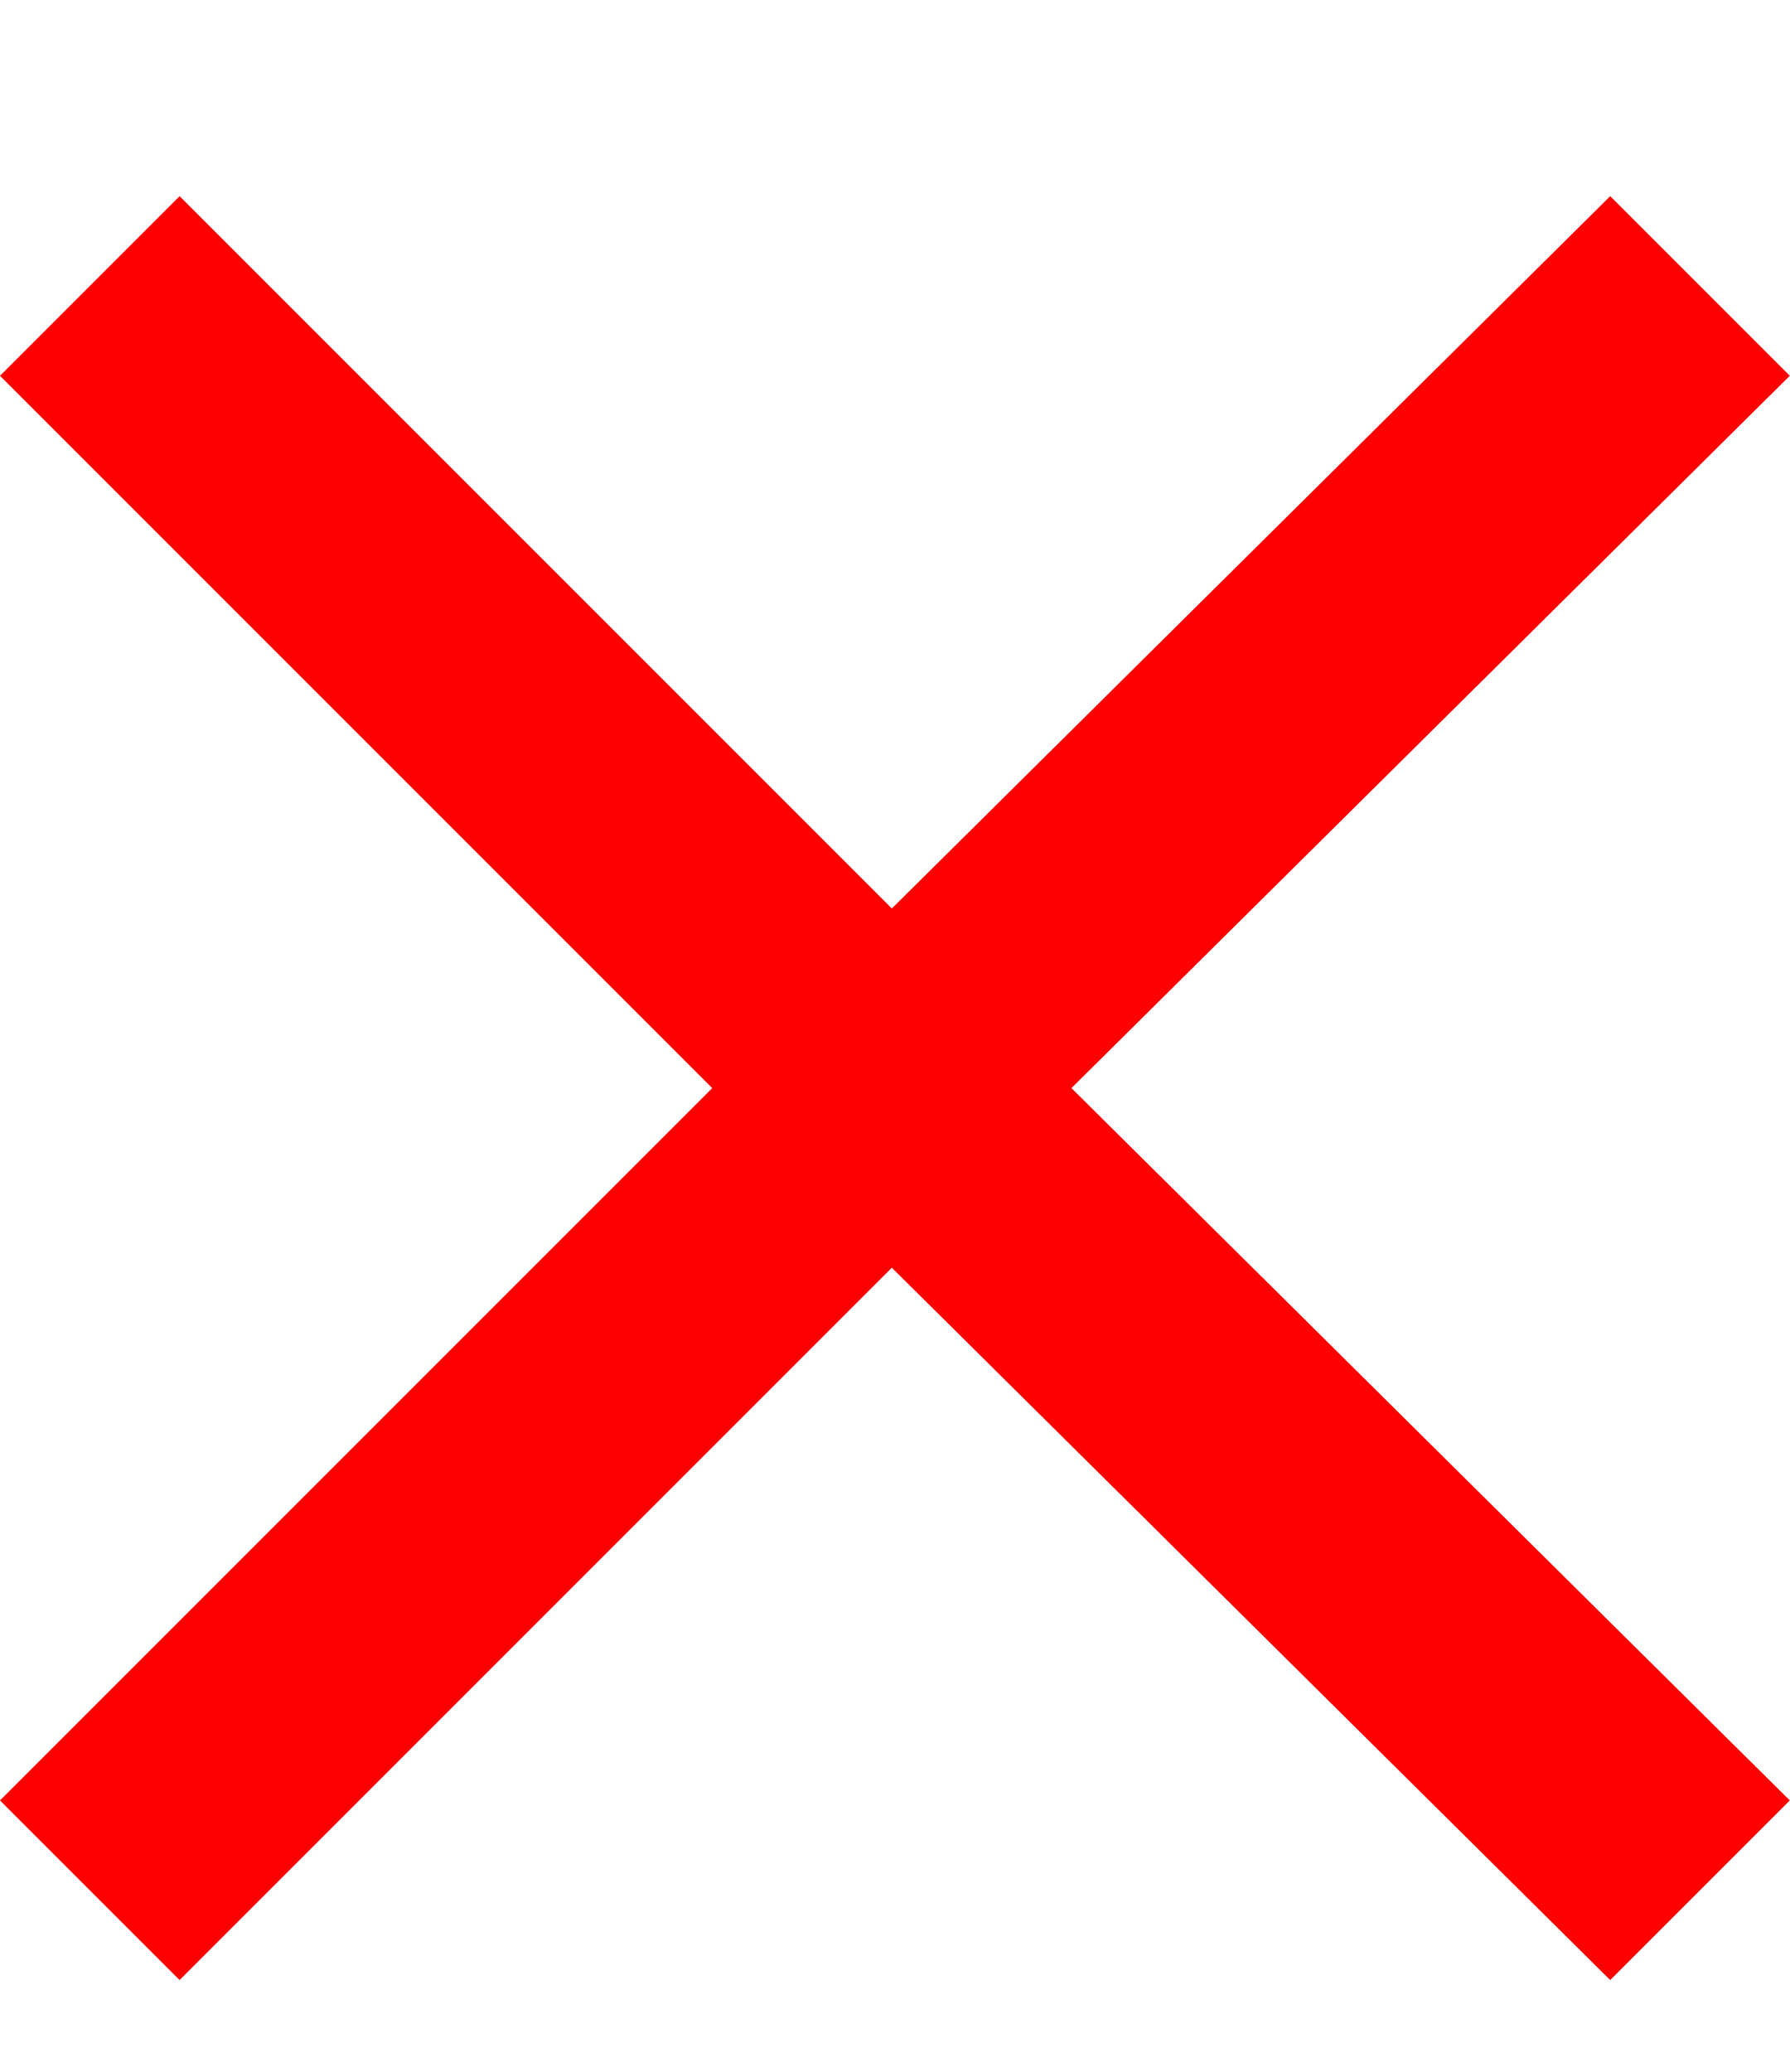
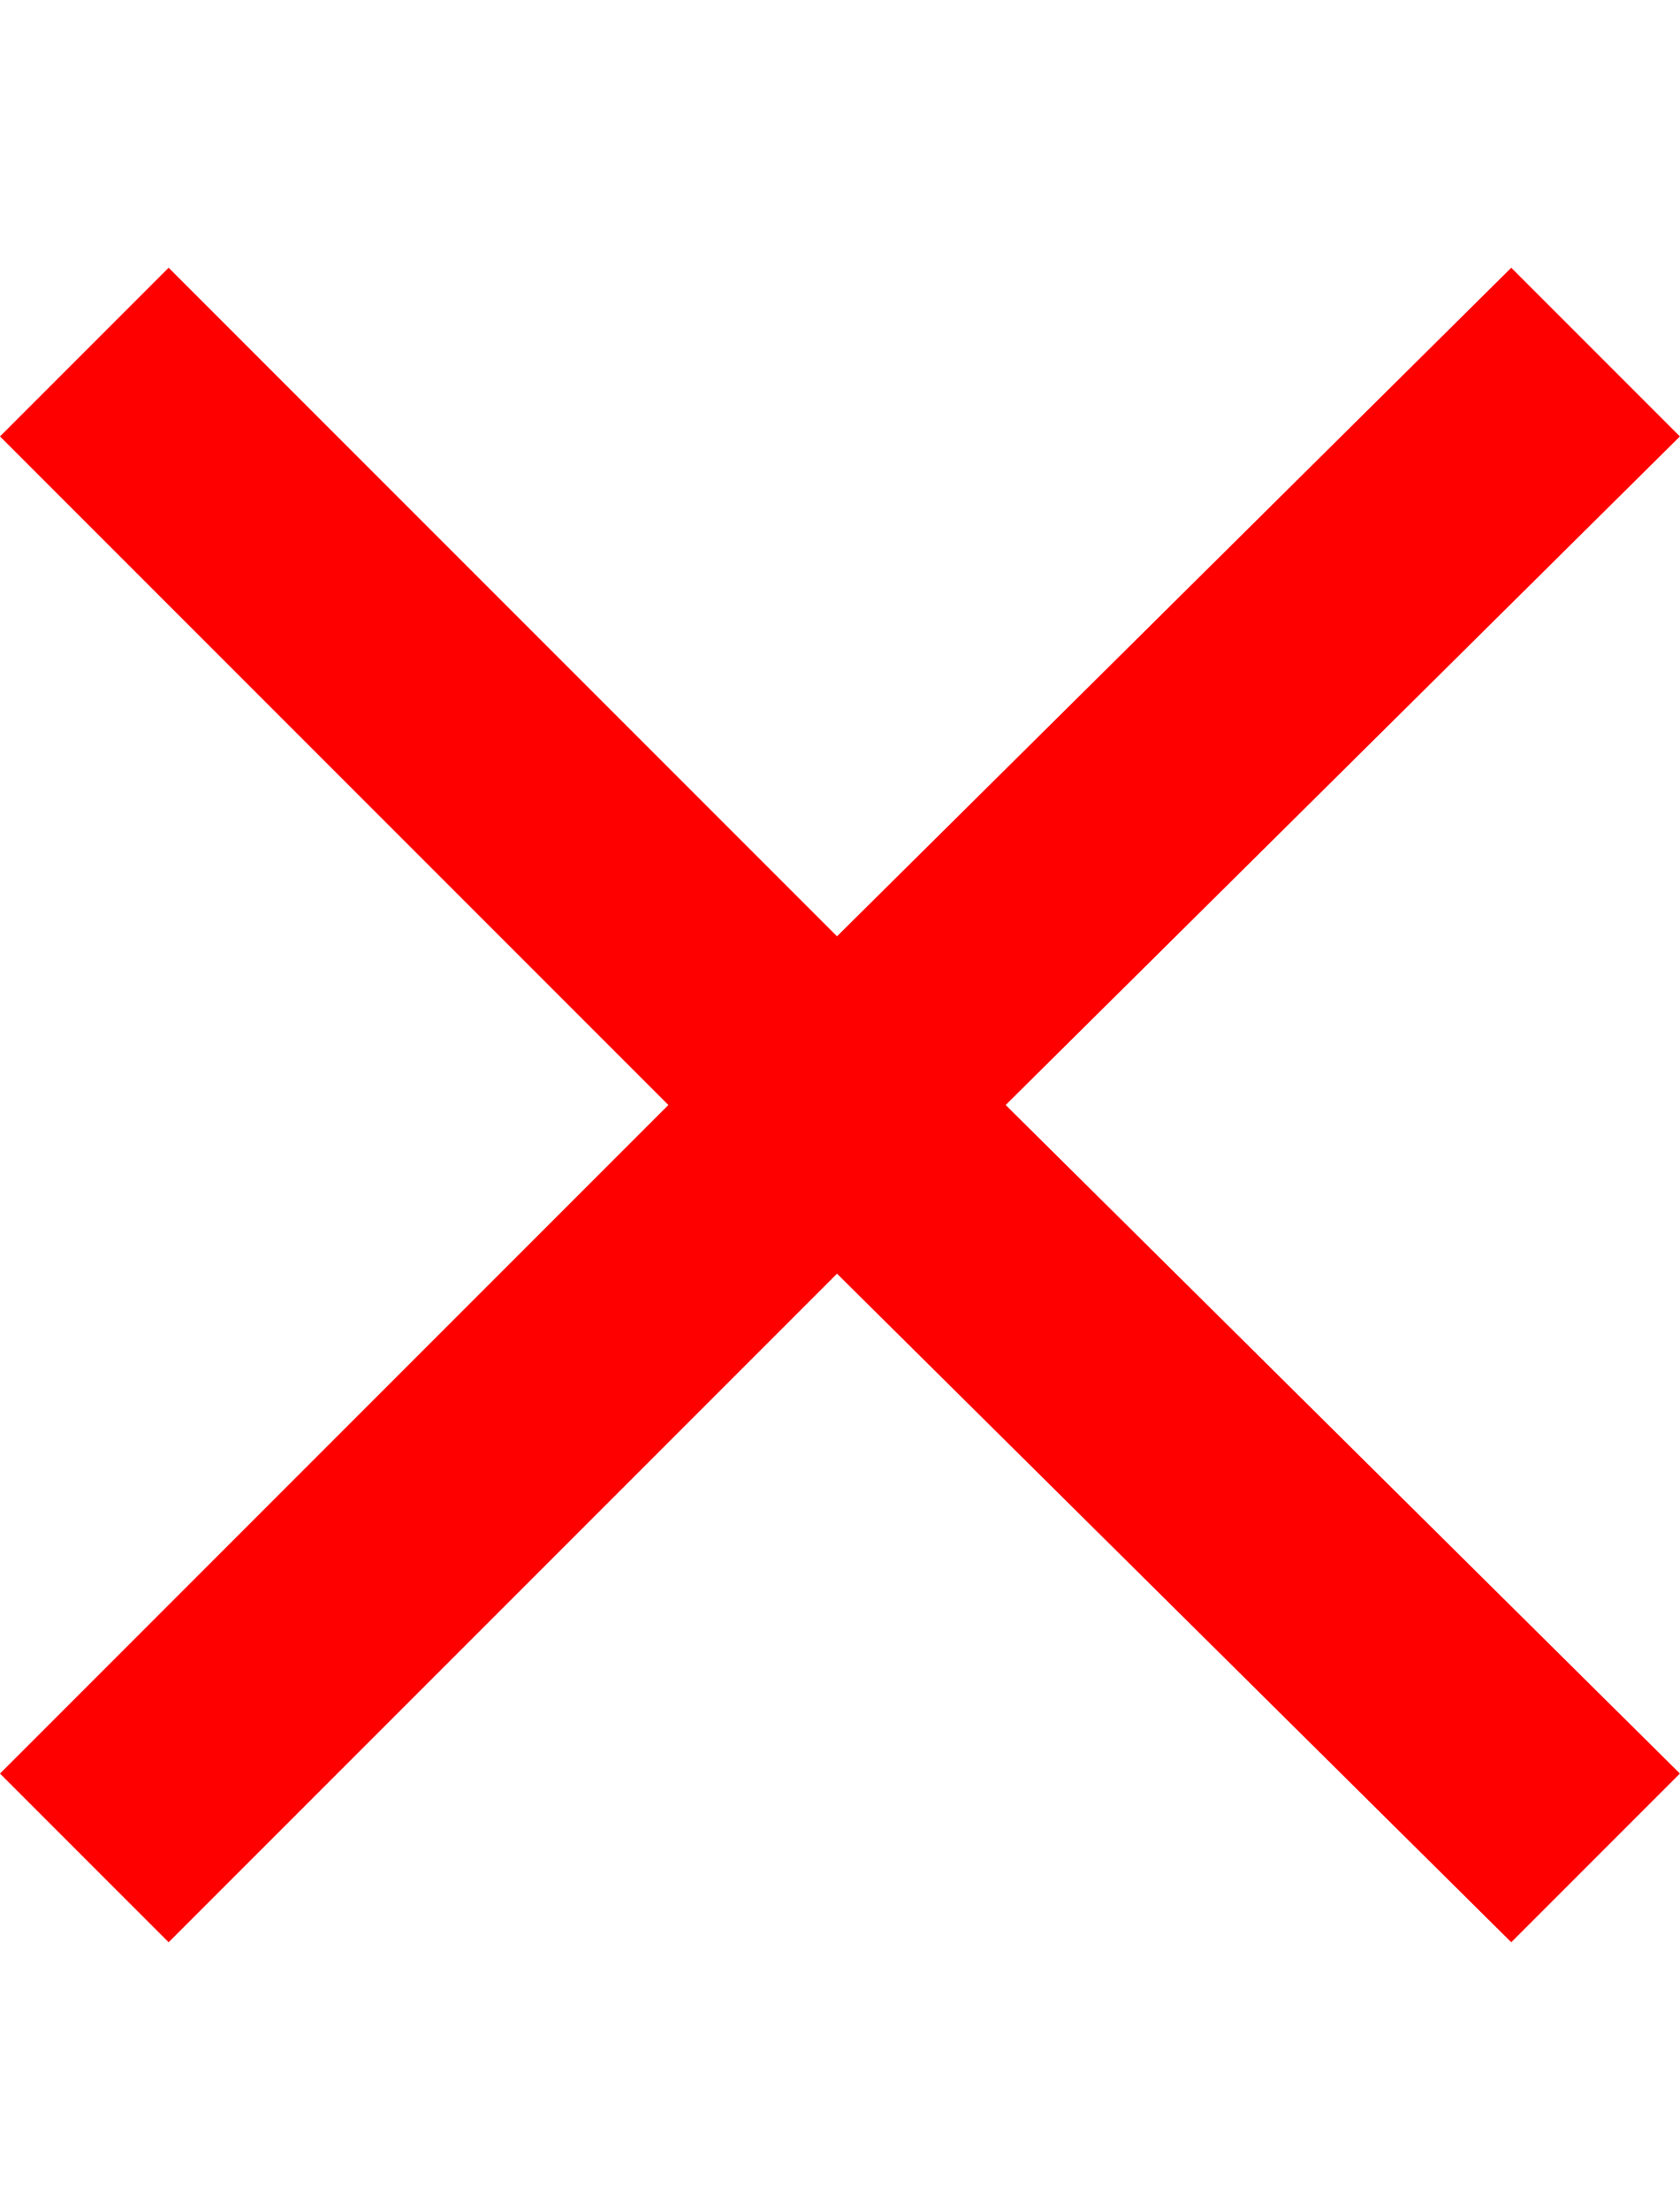
- <svg xmlns="http://www.w3.org/2000/svg" version="1.1" id="Calque_1" x="0px" y="0px" viewBox="0 0 584 676" style="enable-background:new 0 0 584 676;" xml:space="preserve">
+ <svg xmlns="http://www.w3.org/2000/svg" version="1.1" id="Calque_1" x="0px" y="0px" viewBox="0 0 514 676" style="enable-background:new 0 0 514 676;" xml:space="preserve">
  <style type="text/css">
	.st0{fill:#FF0000;}
</style>
-   <path class="st0" d="M584,122.6L349.6,355L584,587.4L525.4,646L291,413.6L58.6,646L0,587.4L232.4,355L0,122.6L58.6,64L291,296.4  L525.4,64L584,122.6z" />
+   <path class="st0" d="M514,133.5L307.7,338L514,542.5l-51.6,51.6L256.1,389.6L51.6,594.1L0,542.5L204.5,338L0,133.5l51.6-51.6  l204.5,204.5L462.4,81.9L514,133.5z" />
</svg>
